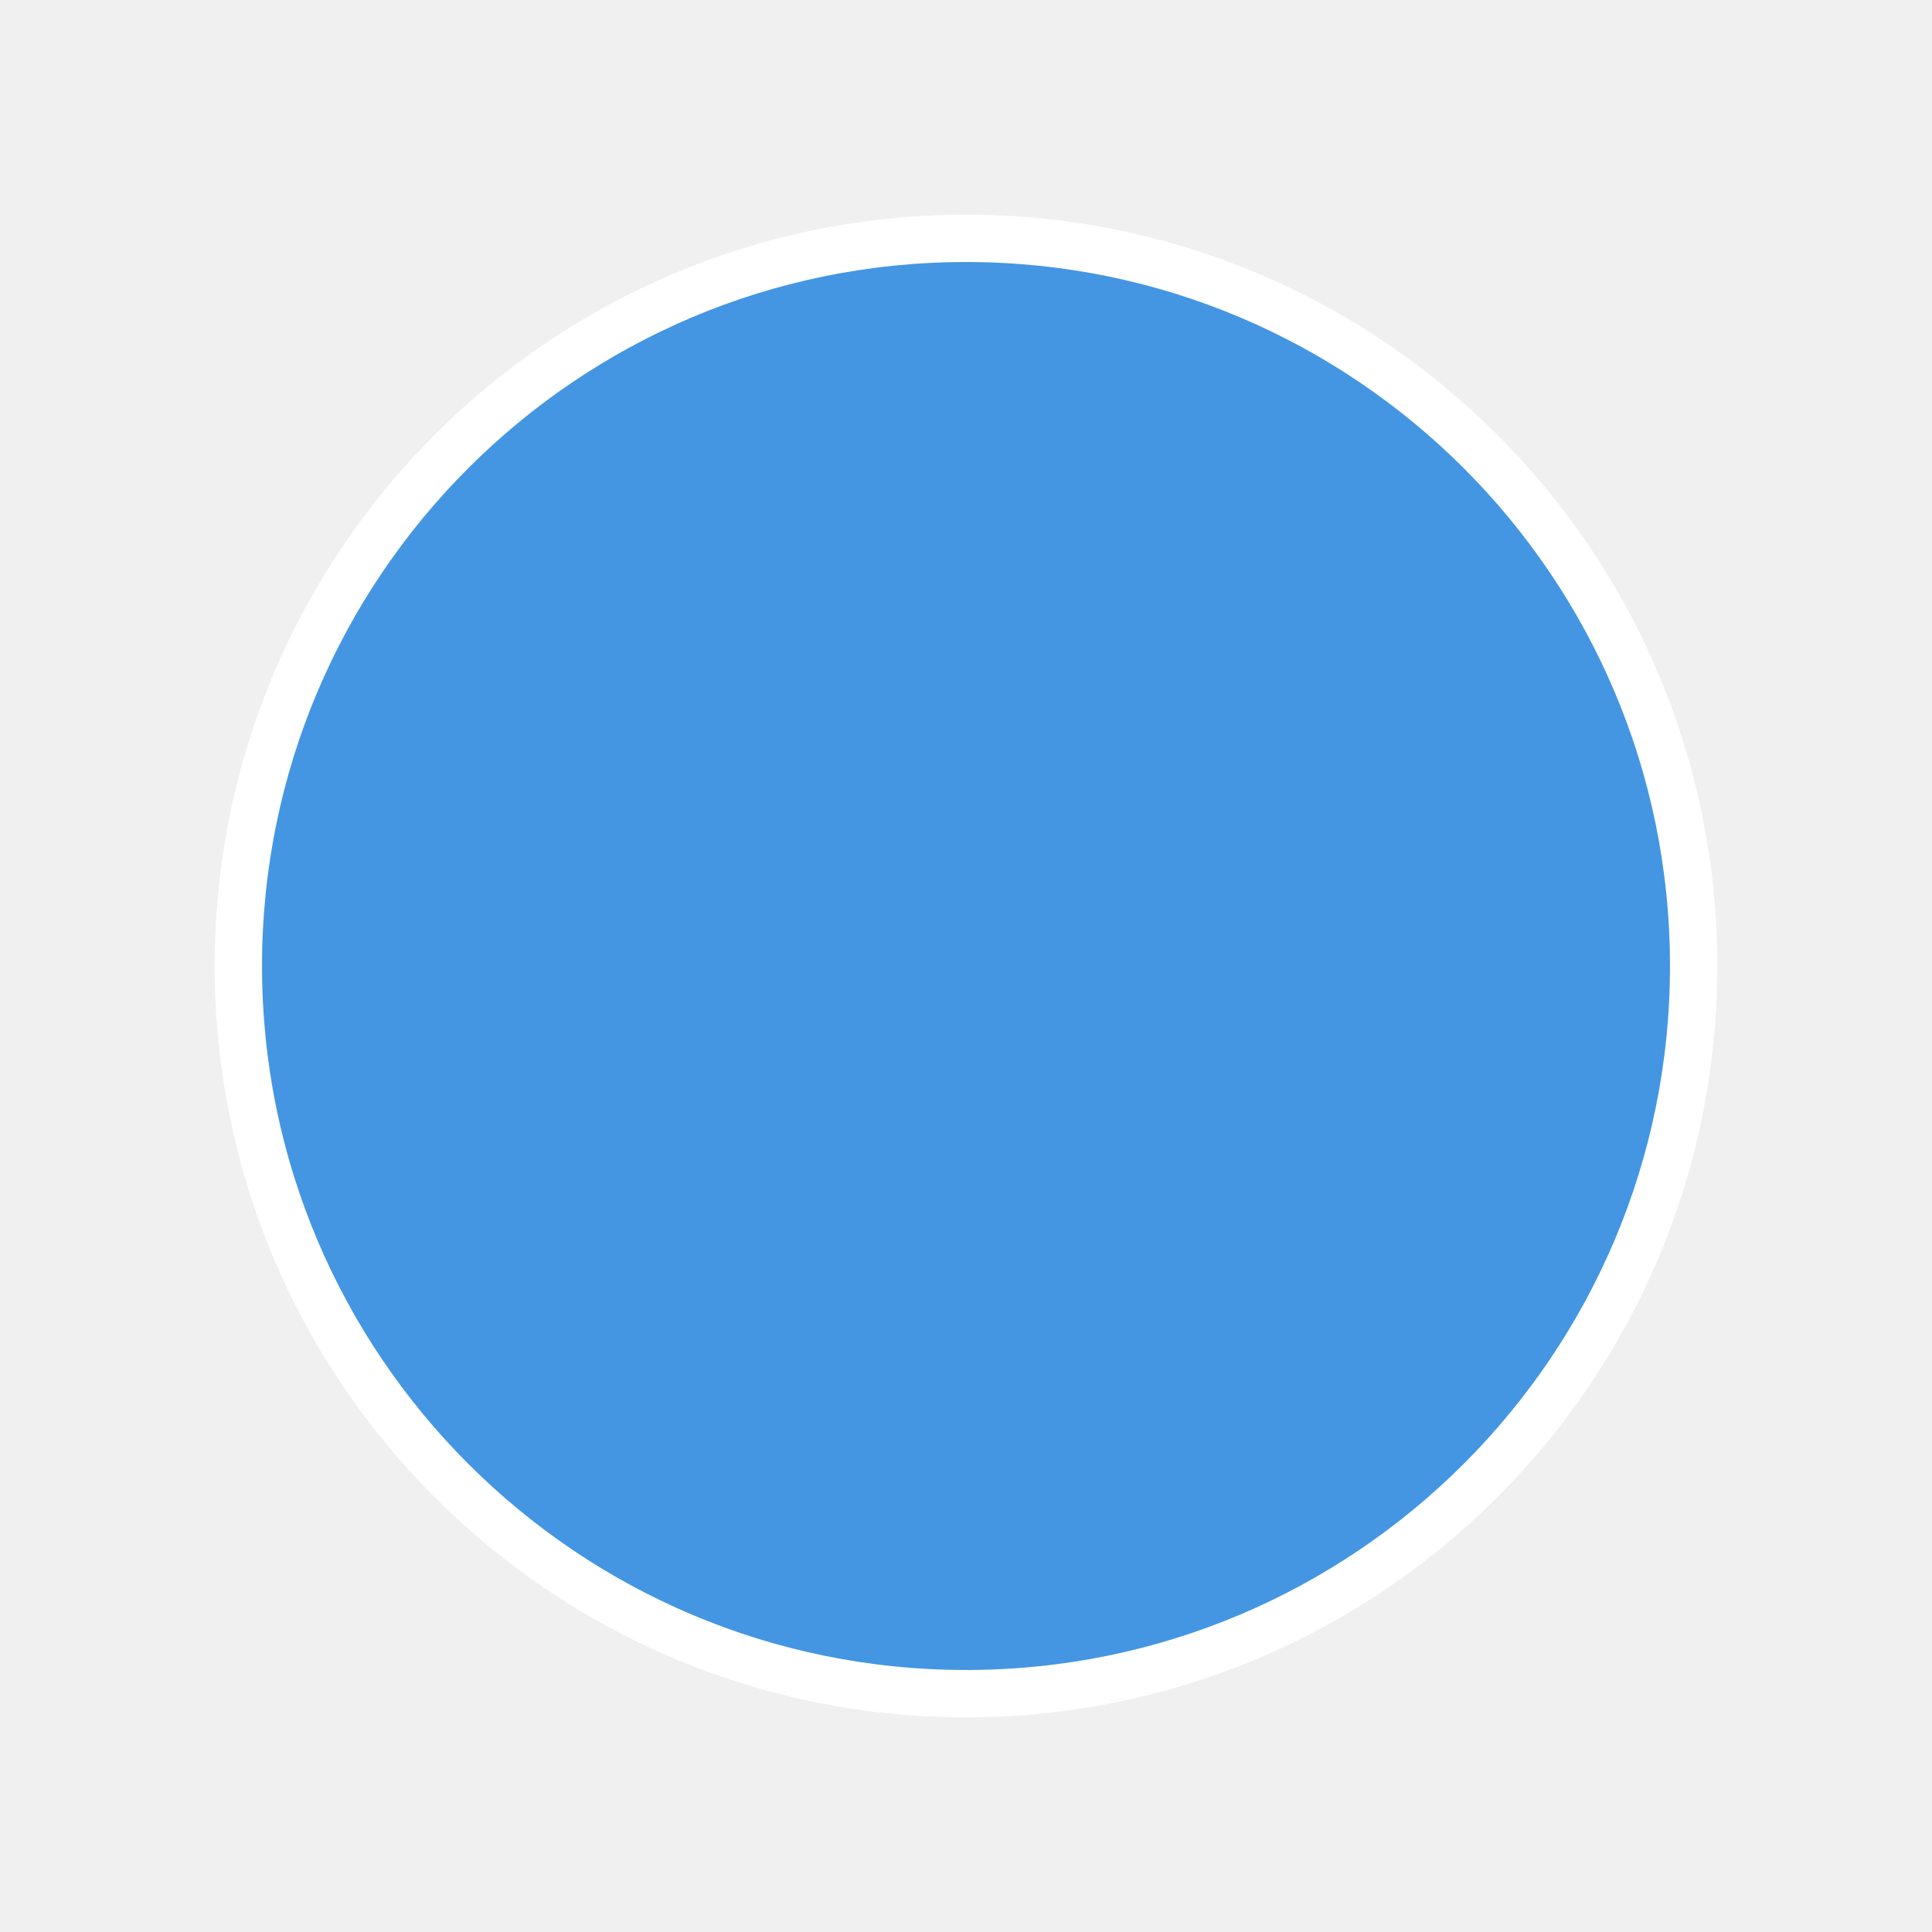
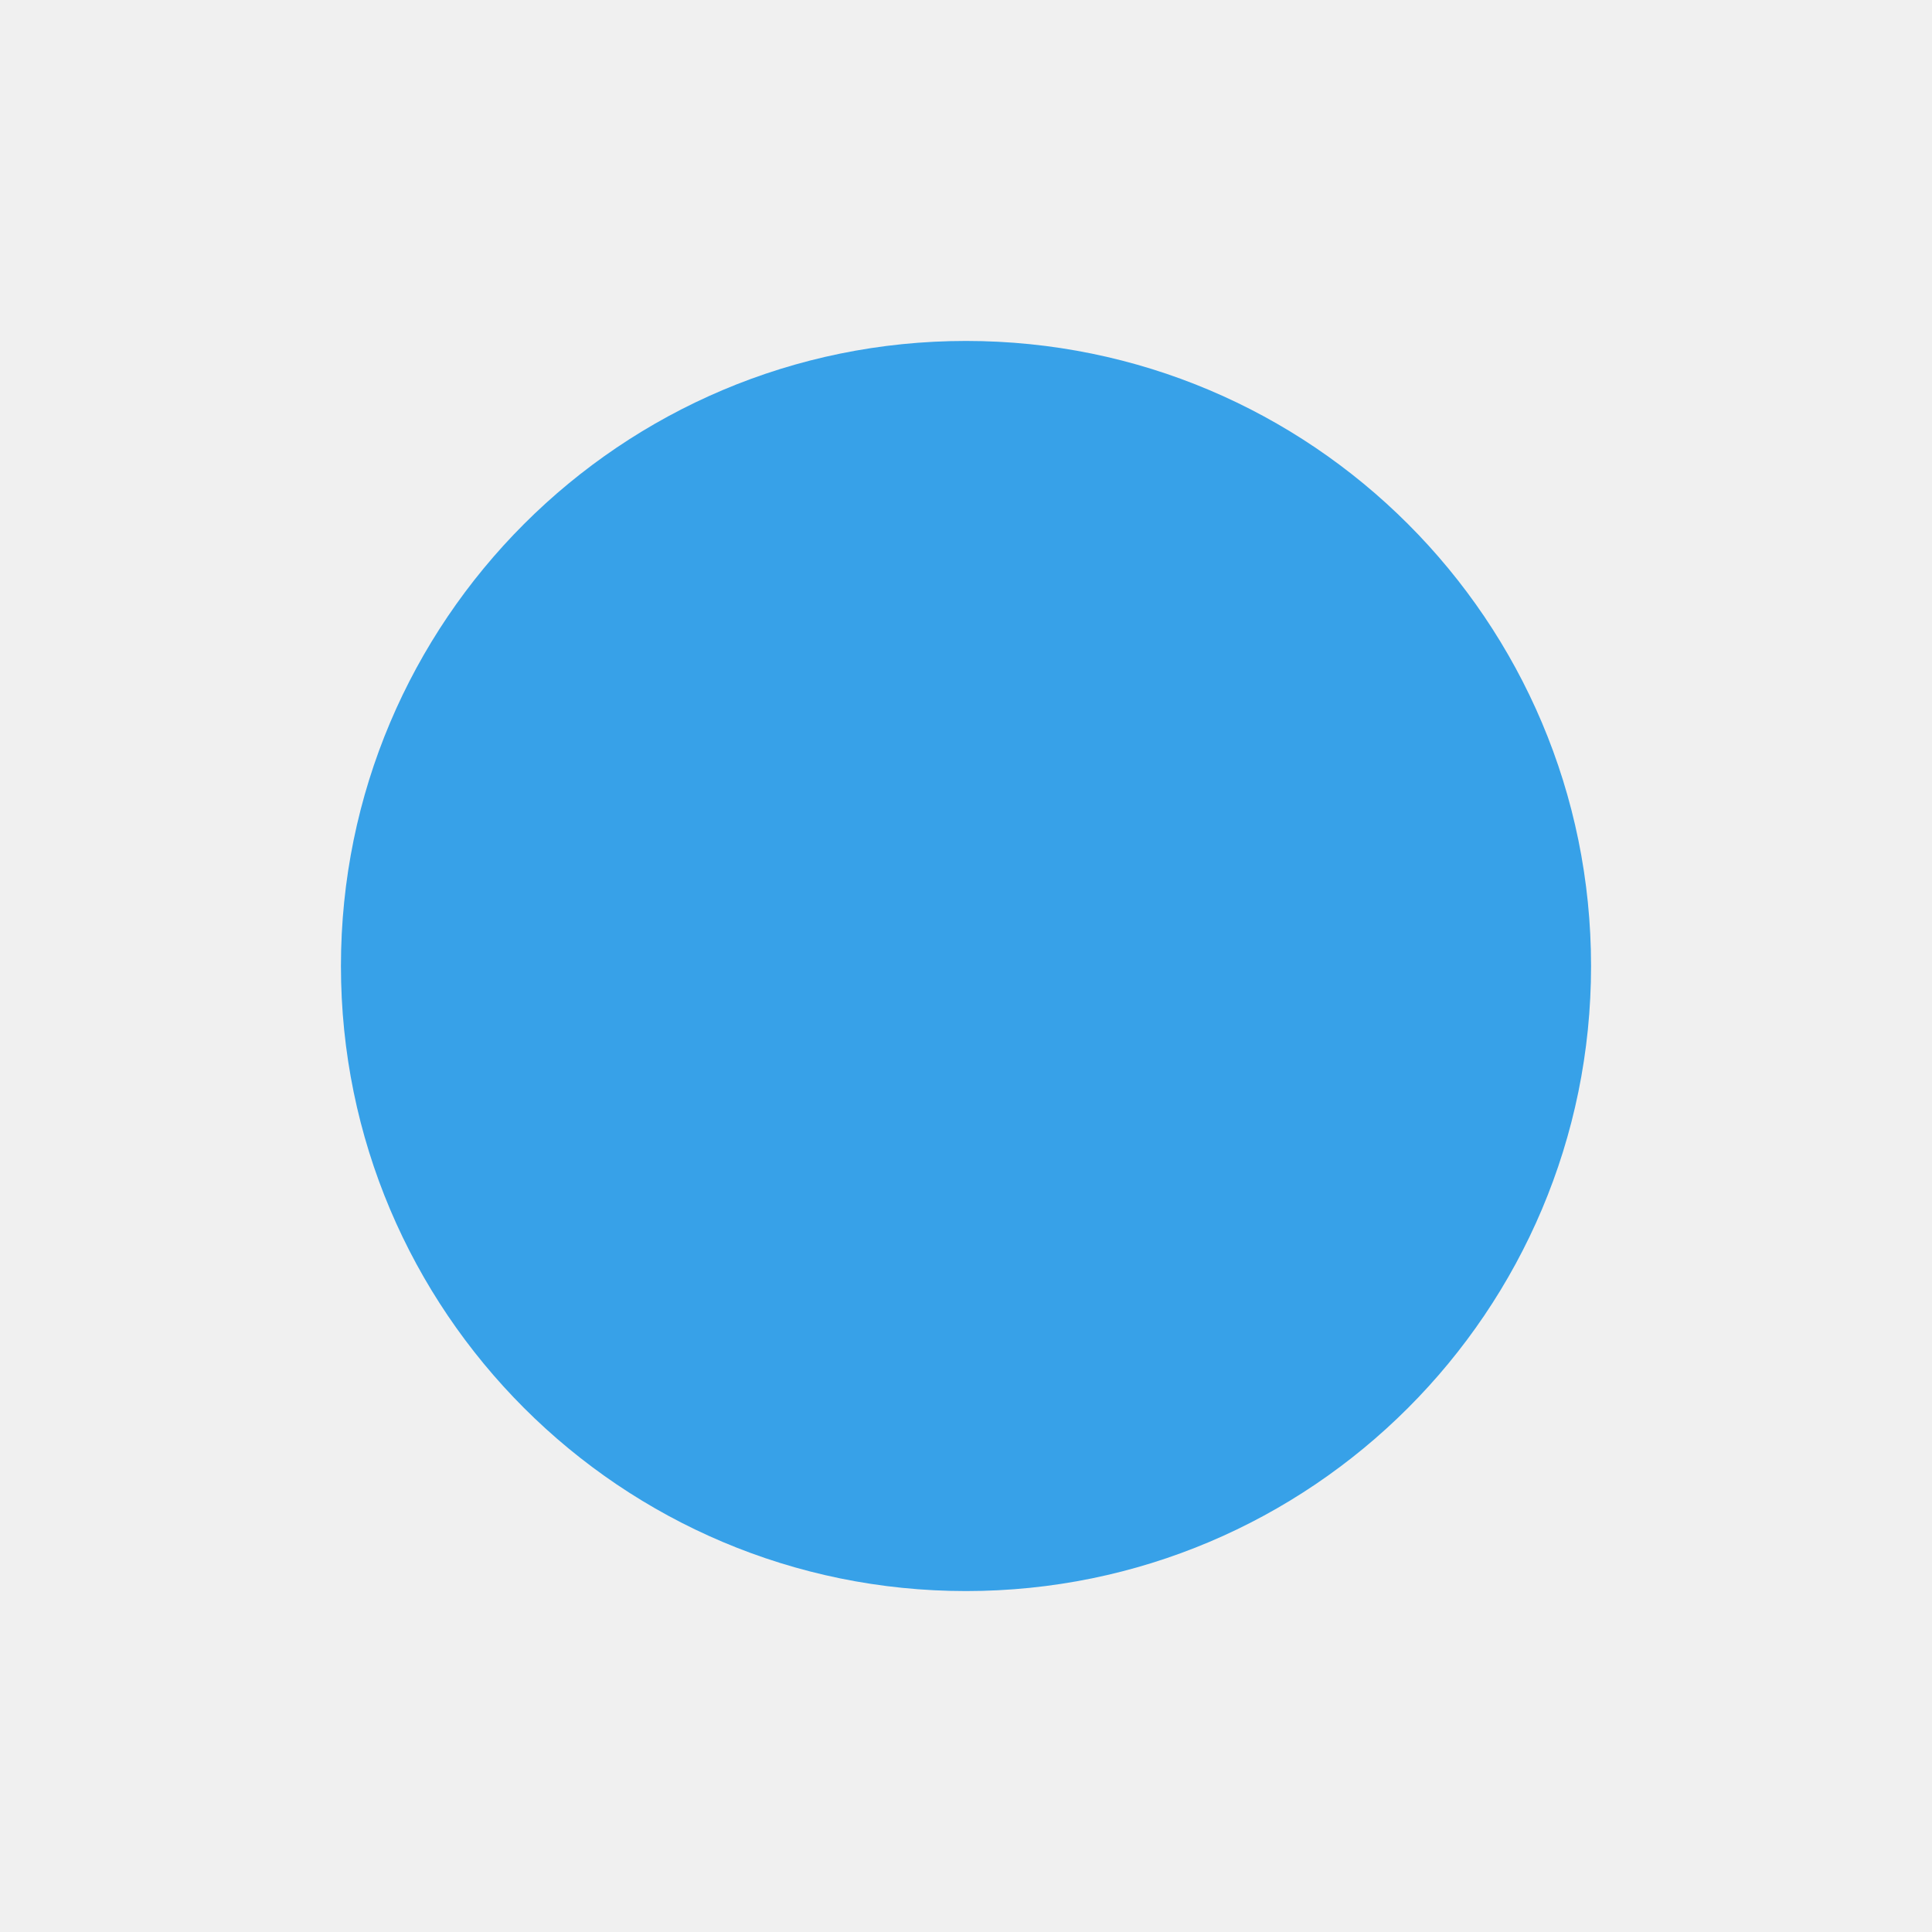
<svg xmlns="http://www.w3.org/2000/svg" width="612" height="612">
  <g>
    <rect x="-1" y="-1" width="614" height="614" id="canvas_background" fill="none" />
  </g>
  <g>
-     <ellipse ry="230.5" rx="230.5" id="svg_1" cy="306.001" cx="306" stroke-width="15" stroke="#ffffff" fill="#4496e2" />
+     <ellipse ry="198" rx="198" id="svg_1" cy="306.001" cx="306" stroke-width="0" stroke="#ffffff" fill="#37a1e8" />
  </g>
</svg>
